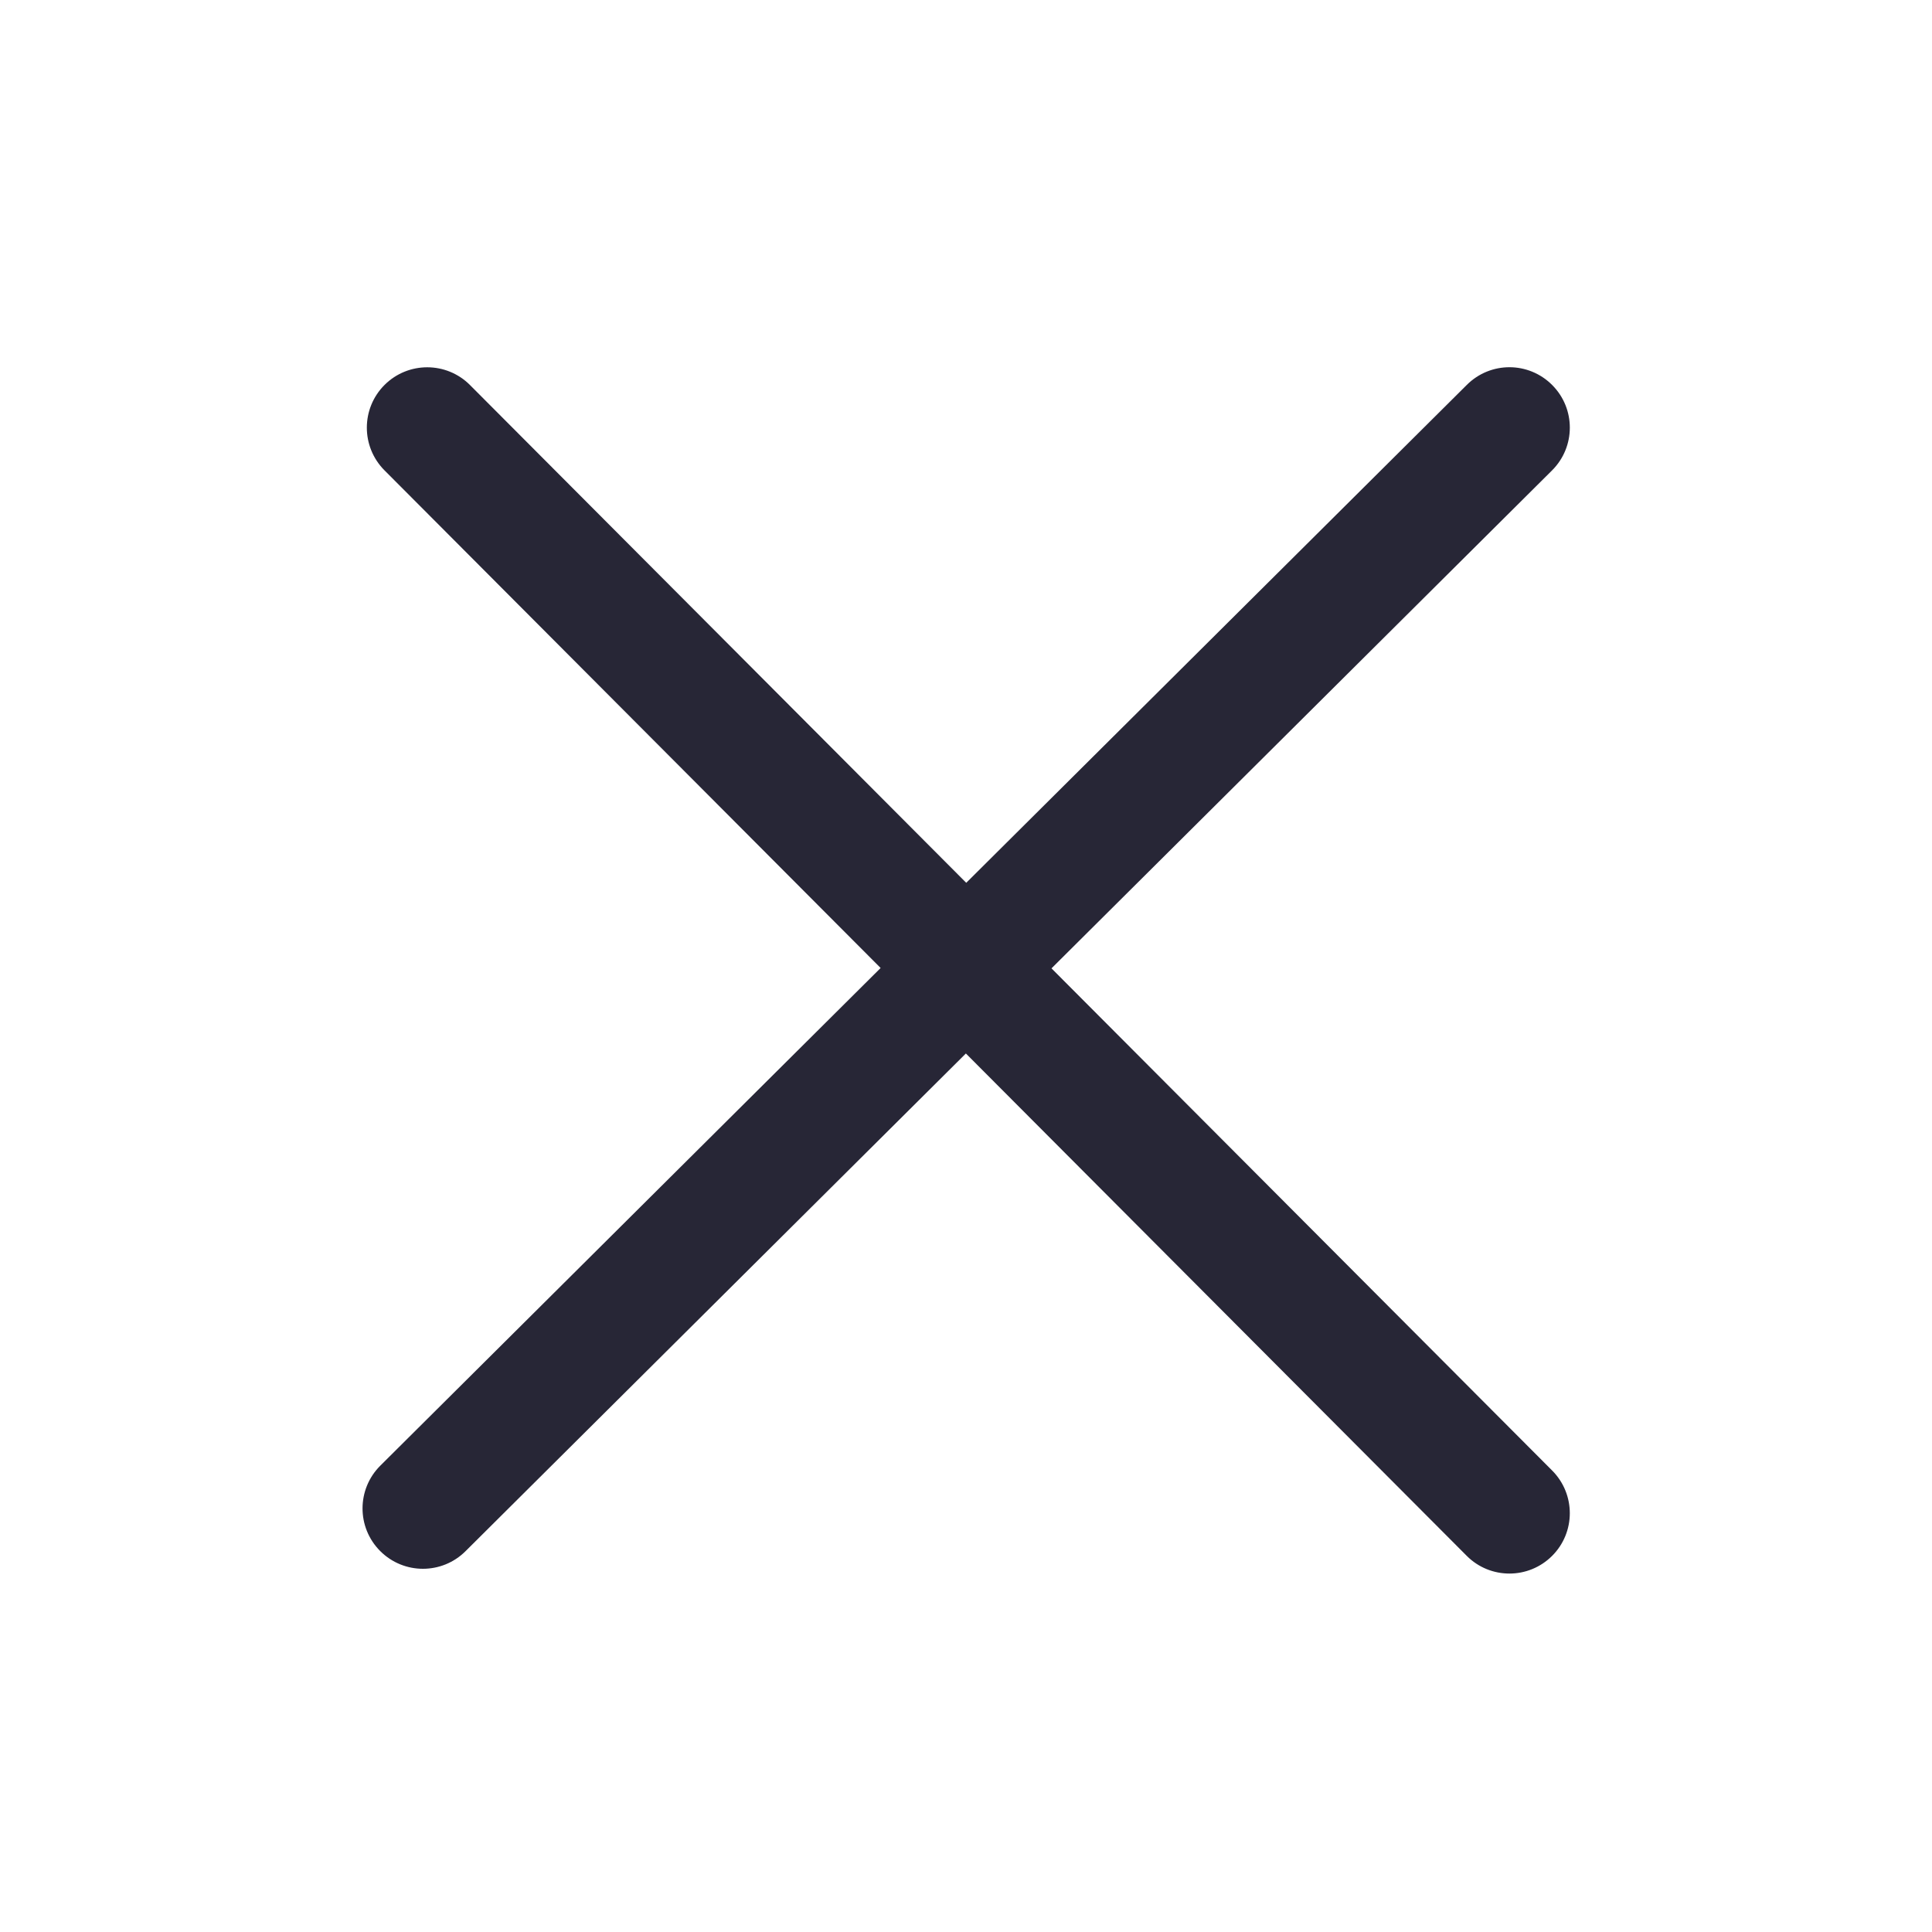
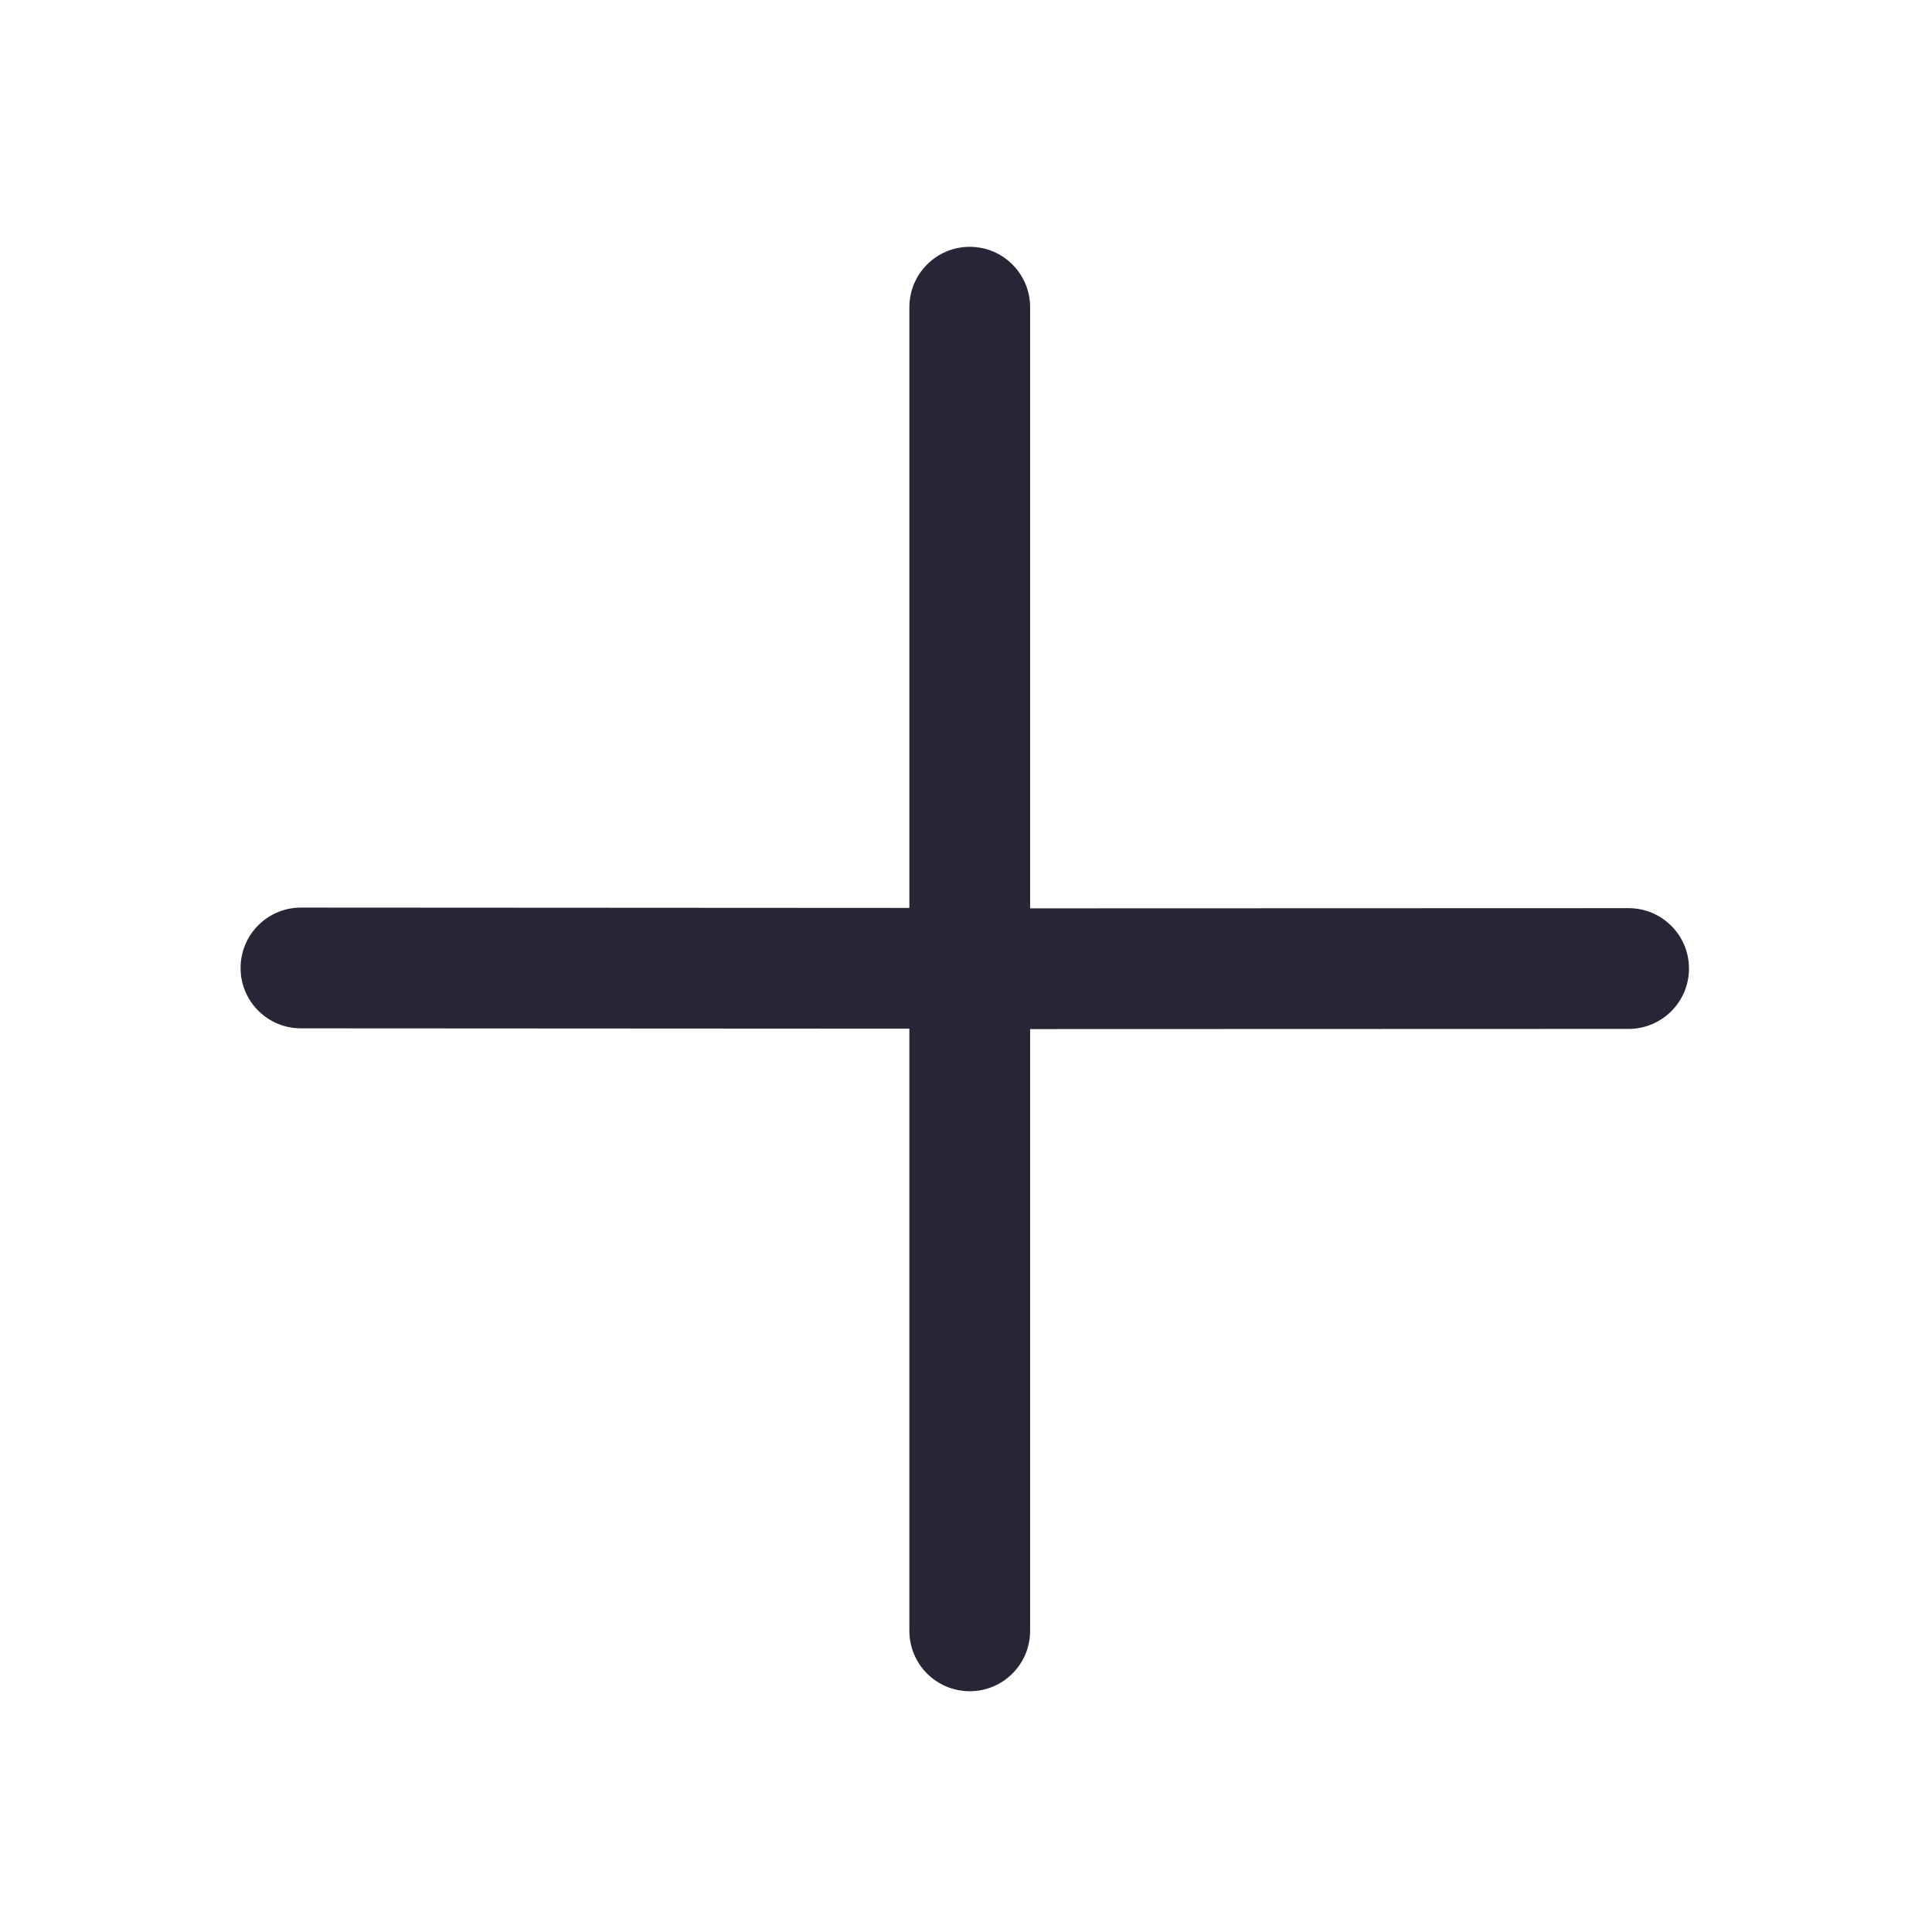
<svg xmlns="http://www.w3.org/2000/svg" version="1.1" width="200" height="200" viewBox="0 0 200 200">
  <defs>
    <style type="text/css">
@font-face {
  font-family: "ifont";
  src: url("//at.alicdn.com/t/font_1442373896_4754455.eot?#iefix") format("embedded-opentype"), url("//at.alicdn.com/t/font_1442373896_4754455.woff") format("woff"), url("//at.alicdn.com/t/font_1442373896_4754455.ttf") format("truetype"), url("//at.alicdn.com/t/font_1442373896_4754455.svg#ifont") format("svg");
}

</style>
  </defs>
  <g class="transform-group">
    <g transform="scale(0.1953125, 0.1953125)">
-       <path d="M557.312 513.249l265.28-263.904c12.544-12.48 12.607-32.704 0.127-45.248-12.513-12.576-32.704-12.607-45.248-0.127L512.127 467.904 249.088 204.064c-12.447-12.48-32.704-12.544-45.248-0.064-12.513 12.48-12.544 32.735-0.064 45.281l262.975 263.775-265.151 263.744c-12.544 12.48-12.607 32.704-0.127 45.248 6.239 6.272 14.463 9.44 22.688 9.44 8.161 0 16.32-3.103 22.56-9.311l265.217-263.808 265.44 266.24c6.239 6.272 14.432 9.408 22.657 9.408 8.192 0 16.352-3.136 22.591-9.344 12.513-12.48 12.544-32.704 0.064-45.248L557.312 513.249z" fill="#272636" />
+       <path d="M863.328 481.341l-317.344 0.1L545.984 162.817c0-17.665-14.336-32.001-32.001-32.001s-31.999 14.336-31.999 32.001l0 318.4-322.369-0.177c-0.033 0-0.064 0-0.096 0-17.632 0-31.935 14.24-32.001 31.905-0.096 17.665 14.209 32.032 31.872 32.095l322.592 0.177 0 319.167c0 17.696 14.336 32.001 31.999 32.001s32.001-14.303 32.001-32.001L545.983 545.441l317.088-0.1c0.064 0 0.096 0 0.127 0 17.632 0 31.935-14.24 32.001-31.905S880.96 481.405 863.328 481.341z" fill="#272636" />
    </g>
  </g>
</svg>
